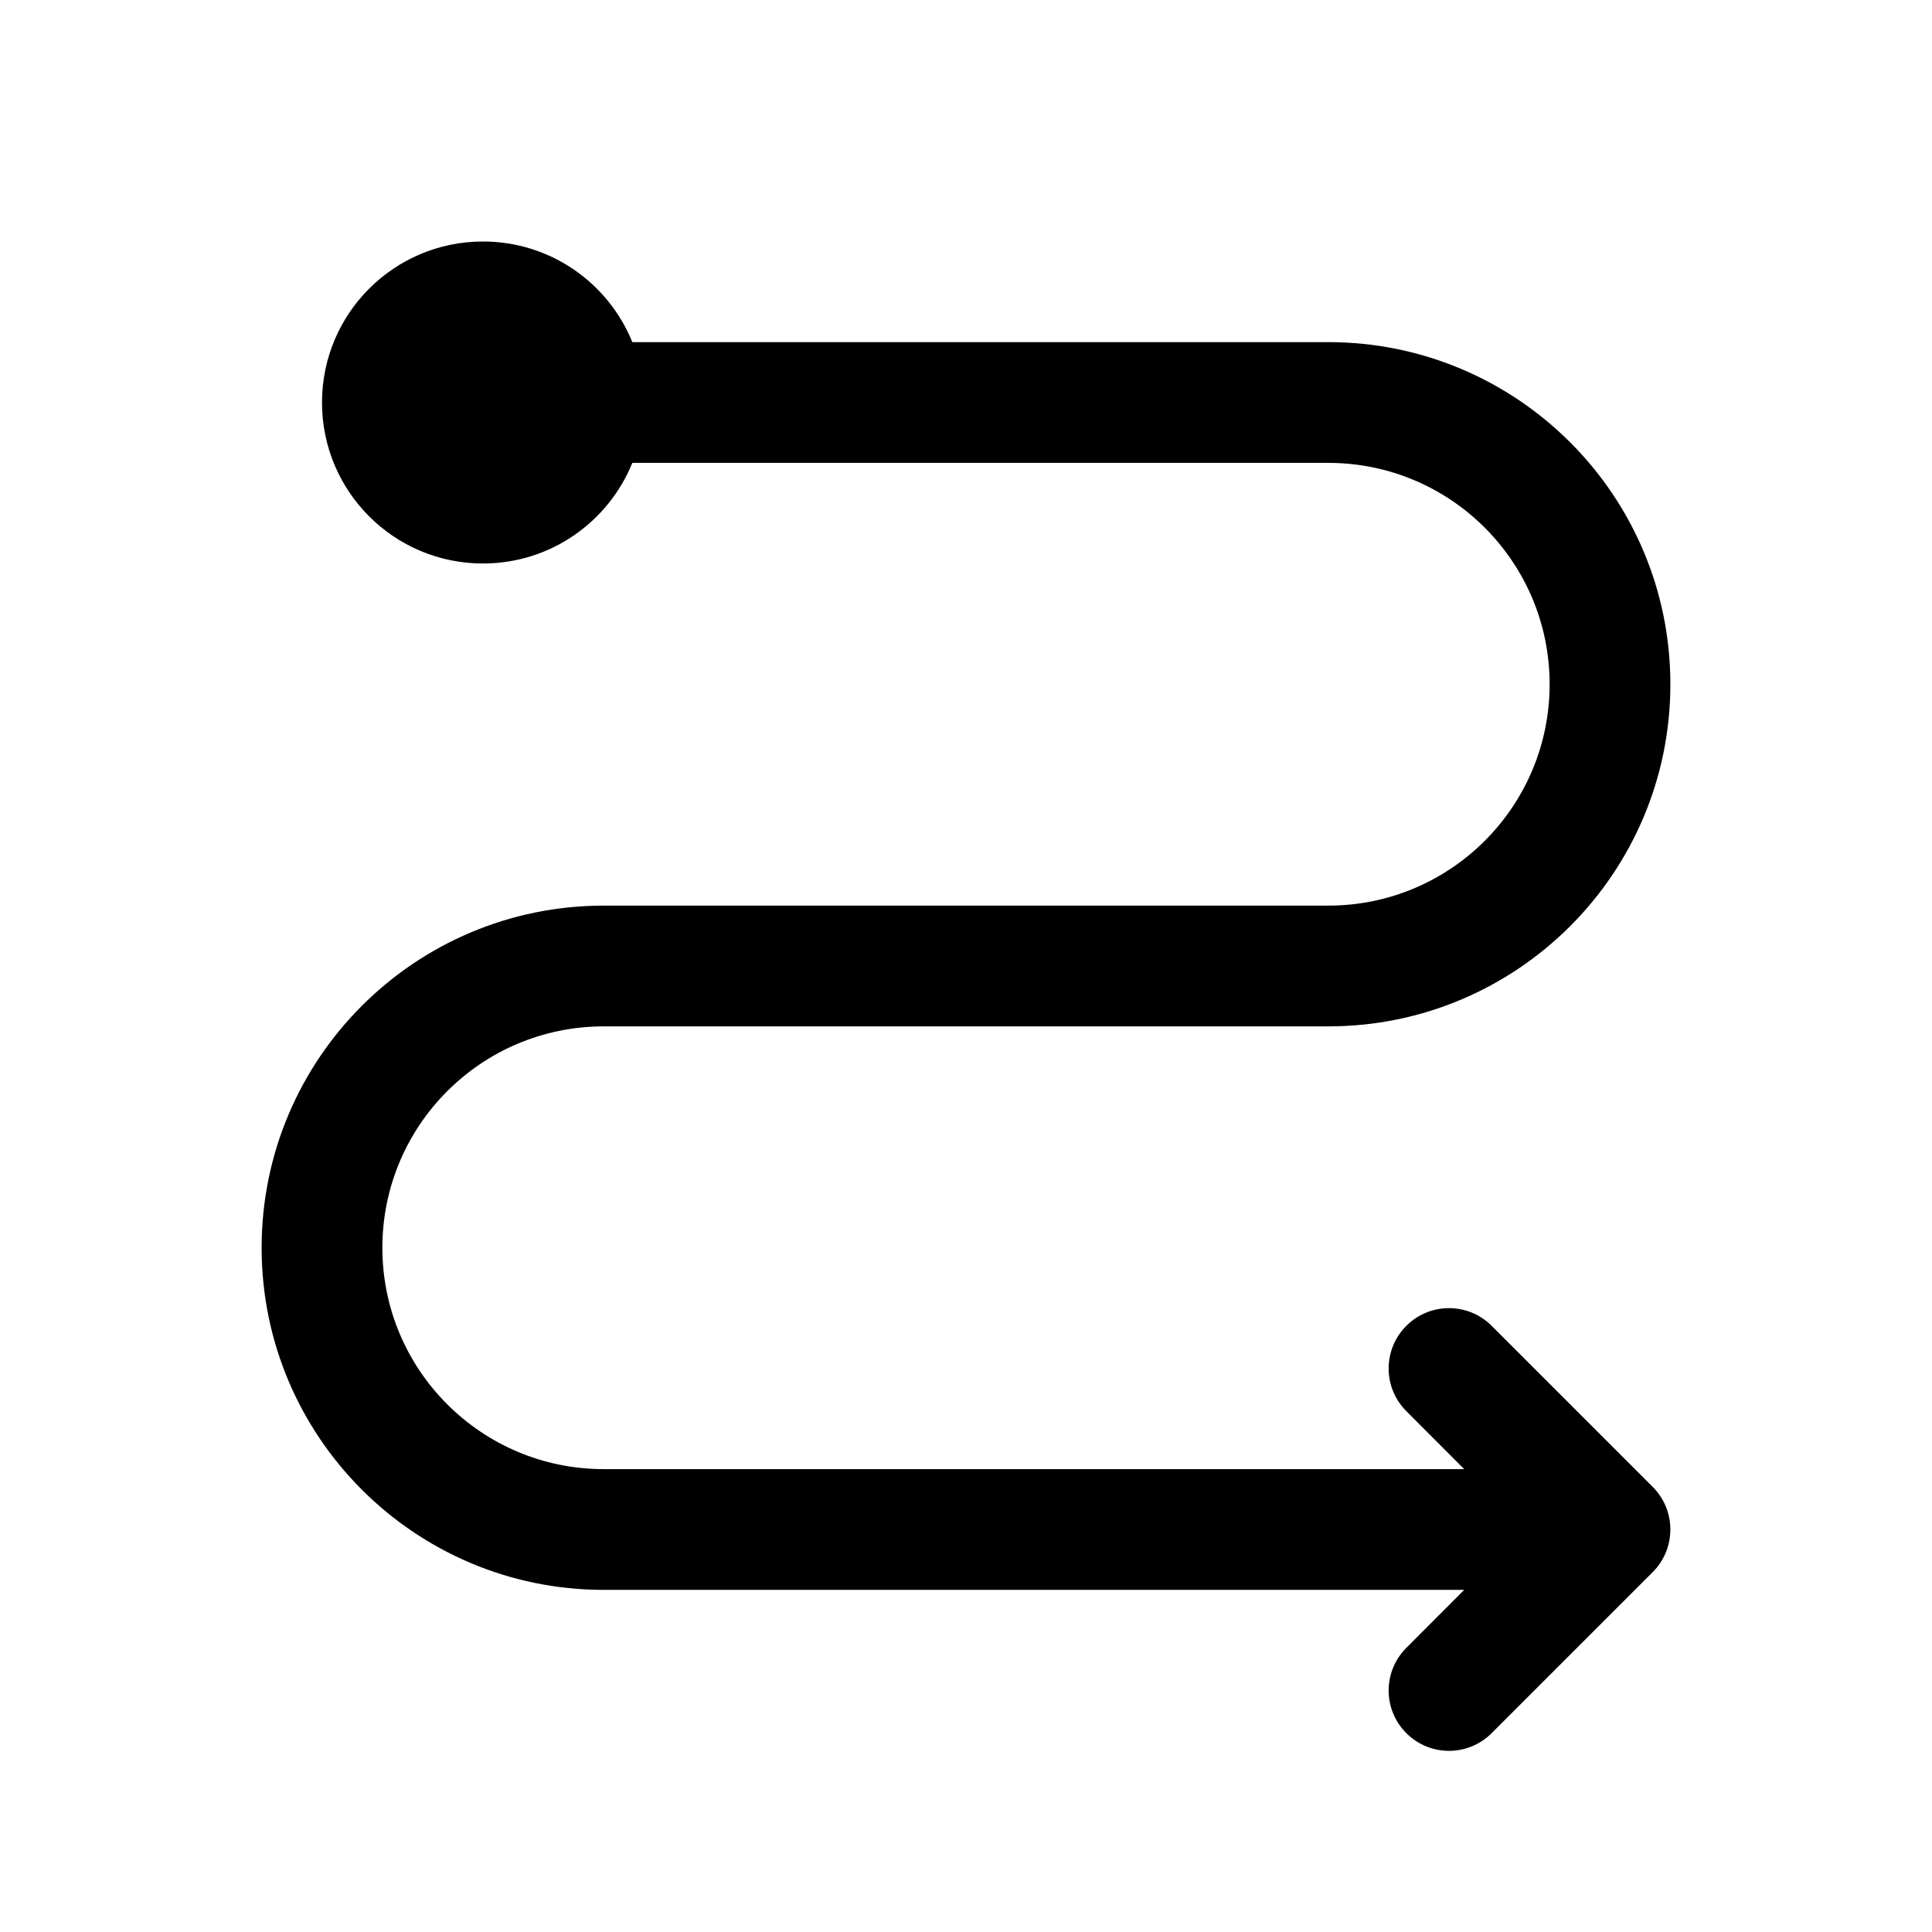
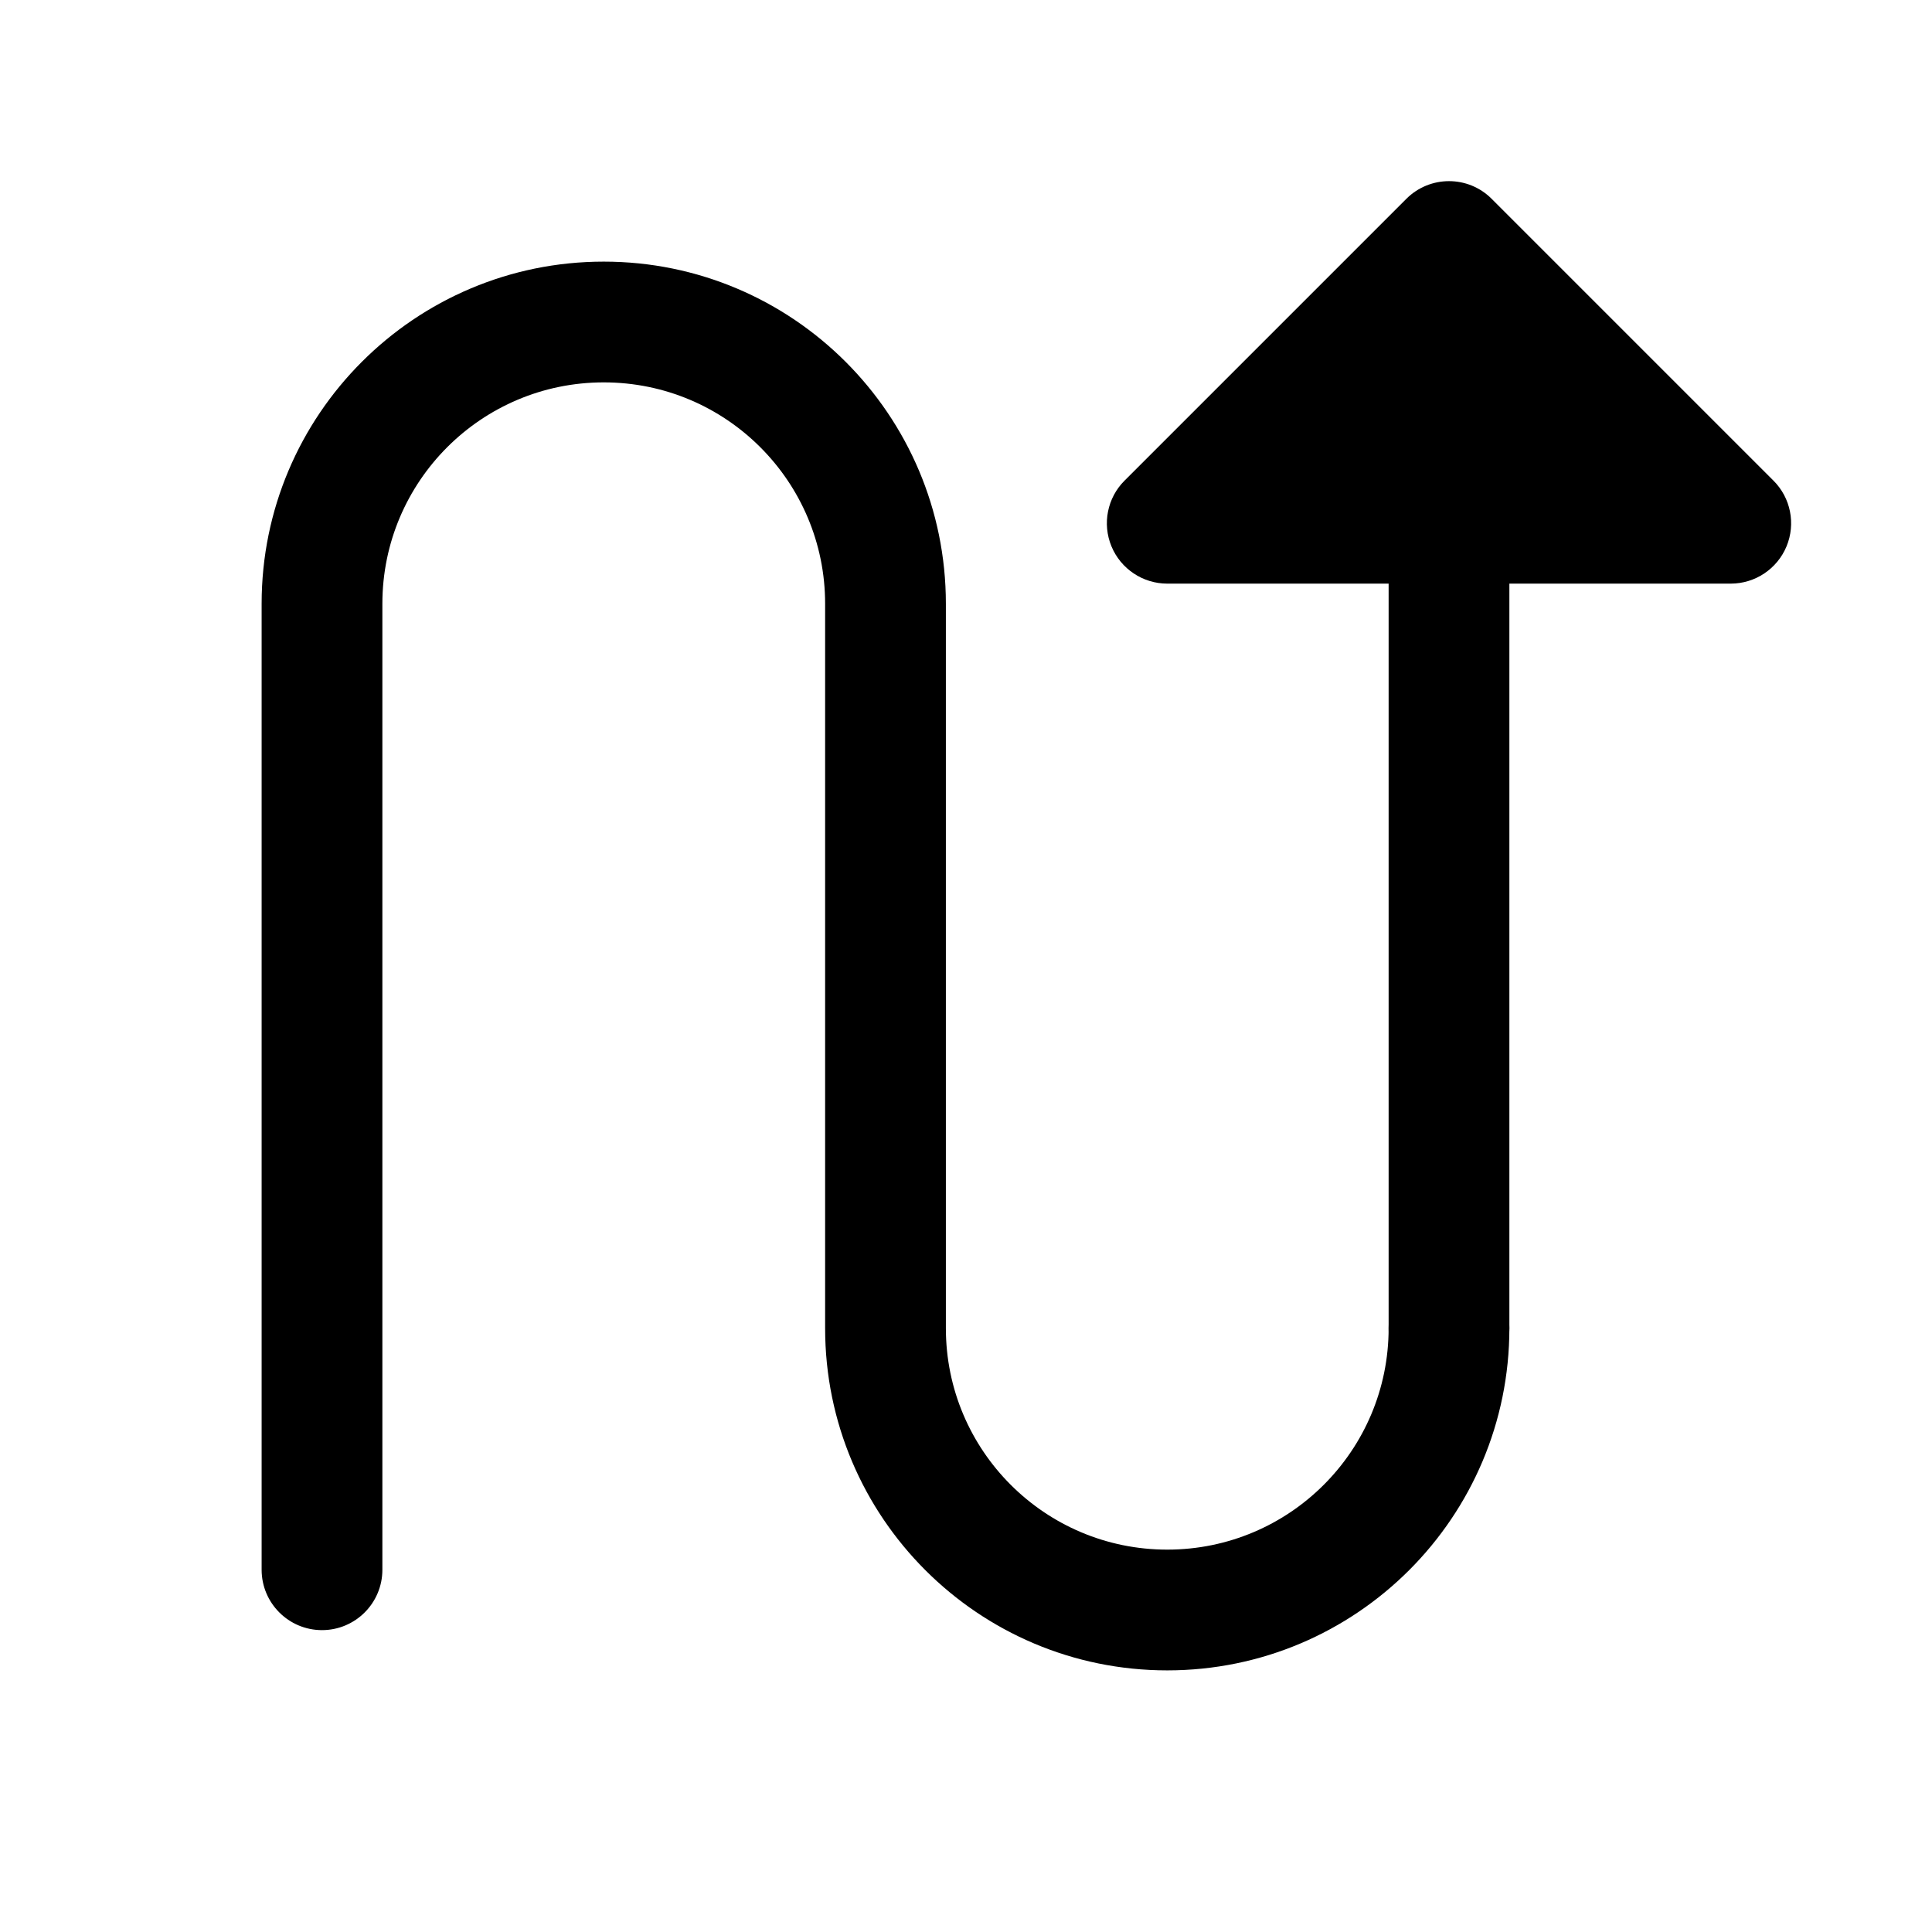
- <svg xmlns="http://www.w3.org/2000/svg" width="24" height="24" viewBox="0 0 24 24" fill="none">
-   <path d="M16.5 4.25C18.847 4.25 20.75 6.153 20.75 8.5C20.75 10.847 18.847 12.75 16.5 12.75H7.5C5.981 12.75 4.75 13.981 4.75 15.5C4.75 17.019 5.981 18.25 7.5 18.25H18.189L17.47 17.53C17.177 17.237 17.177 16.763 17.47 16.47C17.763 16.177 18.237 16.177 18.53 16.47L20.53 18.47C20.823 18.763 20.823 19.237 20.53 19.53L18.53 21.53C18.237 21.823 17.763 21.823 17.47 21.53C17.177 21.237 17.177 20.763 17.47 20.47L18.189 19.75H7.5C5.153 19.75 3.25 17.847 3.25 15.5C3.25 13.153 5.153 11.25 7.5 11.25H16.5C18.019 11.25 19.25 10.019 19.25 8.5C19.25 6.981 18.019 5.75 16.5 5.75H7.855C7.558 6.483 6.839 7 6 7C4.895 7 4 6.105 4 5C4 3.895 4.895 3 6 3C6.839 3 7.558 3.517 7.855 4.25H16.5Z" fill="#000000" />
+ <svg xmlns="http://www.w3.org/2000/svg" width="24" height="24" viewBox="0 0 24 24" stroke-width="2.3" fill="none">
+   <path fill-rule="evenodd" clip-rule="evenodd" d="M17.47 2.47C17.763 2.177 18.238 2.177 18.53 2.47L22.03 5.97C22.245 6.184 22.309 6.507 22.193 6.787C22.077 7.067 21.803 7.25 21.5 7.25H18.75V16.5C18.75 16.914 18.414 17.25 18 17.25C17.586 17.25 17.25 16.914 17.25 16.5V7.25H14.5C14.197 7.25 13.923 7.067 13.807 6.787C13.691 6.507 13.755 6.184 13.97 5.97L17.47 2.47Z" fill="#000000" />
+   <path fill-rule="evenodd" clip-rule="evenodd" d="M3.25 7.5C3.25 5.153 5.153 3.25 7.5 3.25C9.847 3.25 11.75 5.153 11.75 7.5V16.5C11.75 18.019 12.981 19.25 14.5 19.25C16.019 19.25 17.25 18.019 17.25 16.5C17.25 16.086 17.586 15.75 18 15.75C18.414 15.75 18.75 16.086 18.75 16.5C18.75 18.847 16.847 20.75 14.5 20.75C12.153 20.75 10.25 18.847 10.25 16.5V7.5C10.25 5.981 9.019 4.75 7.5 4.75C5.981 4.75 4.75 5.981 4.75 7.5V19.5C4.75 19.914 4.414 20.25 4 20.25C3.586 20.25 3.25 19.914 3.25 19.5V7.5Z" fill="#000000" />
</svg>
